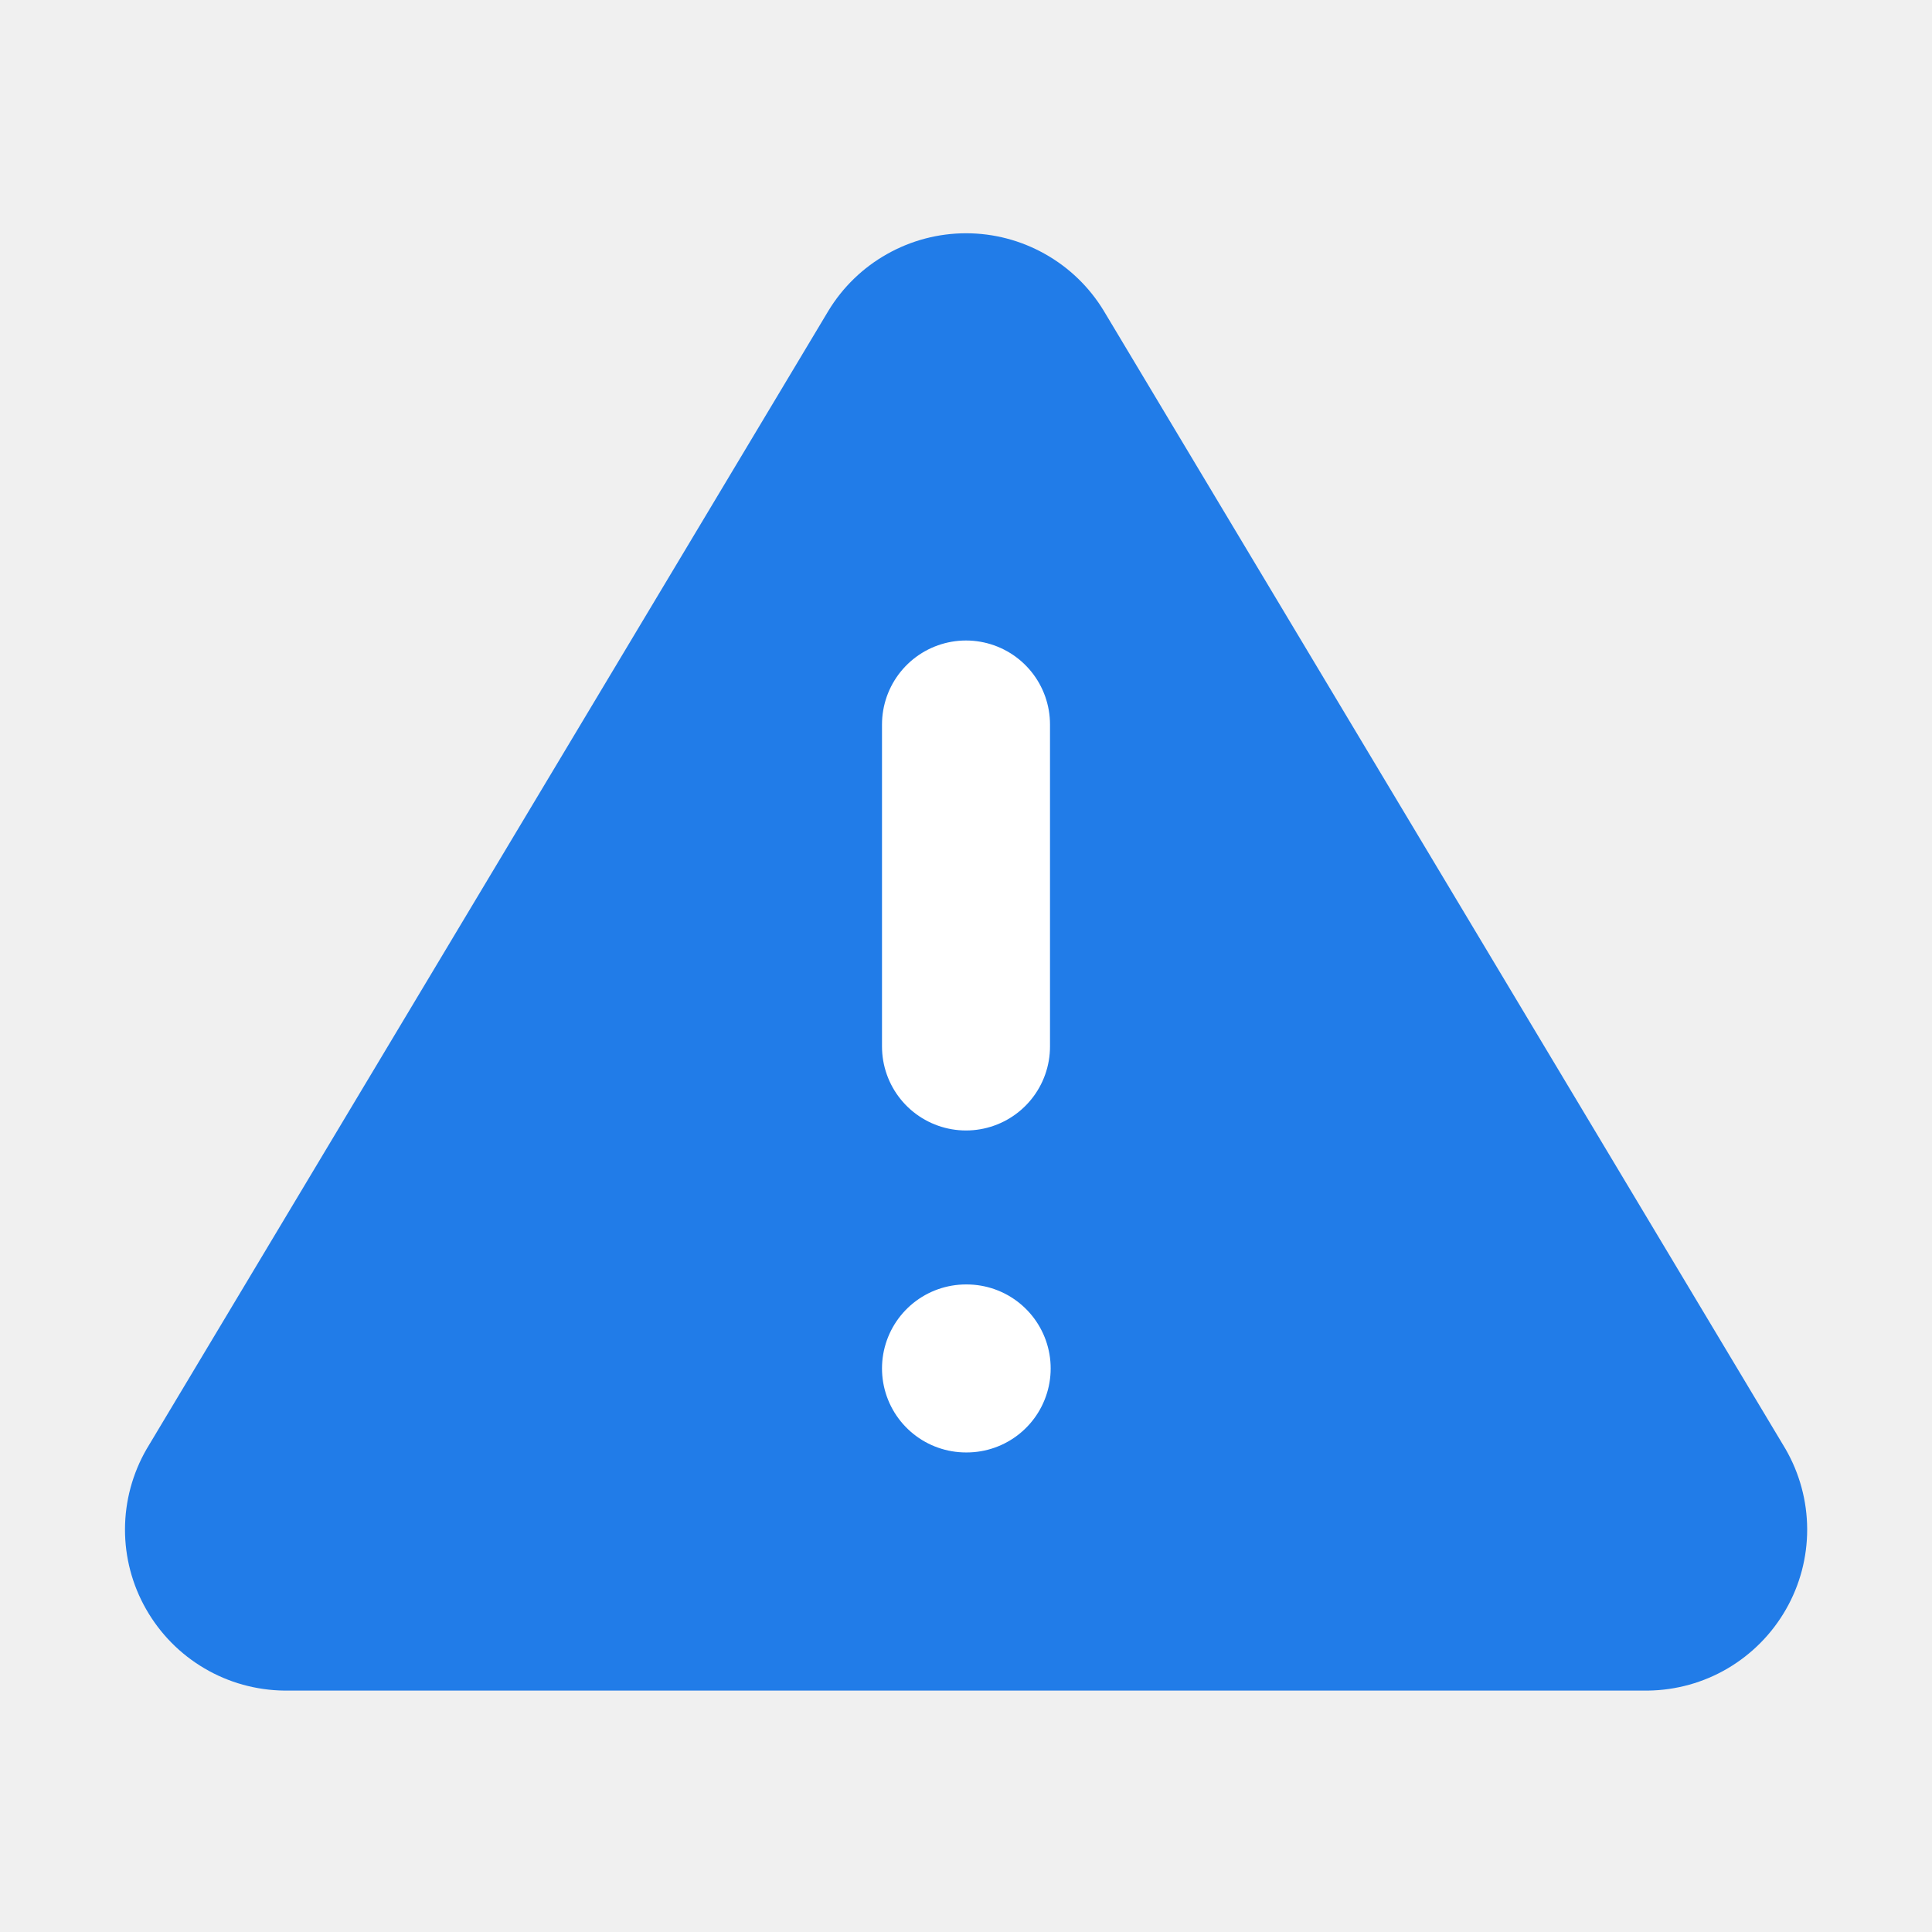
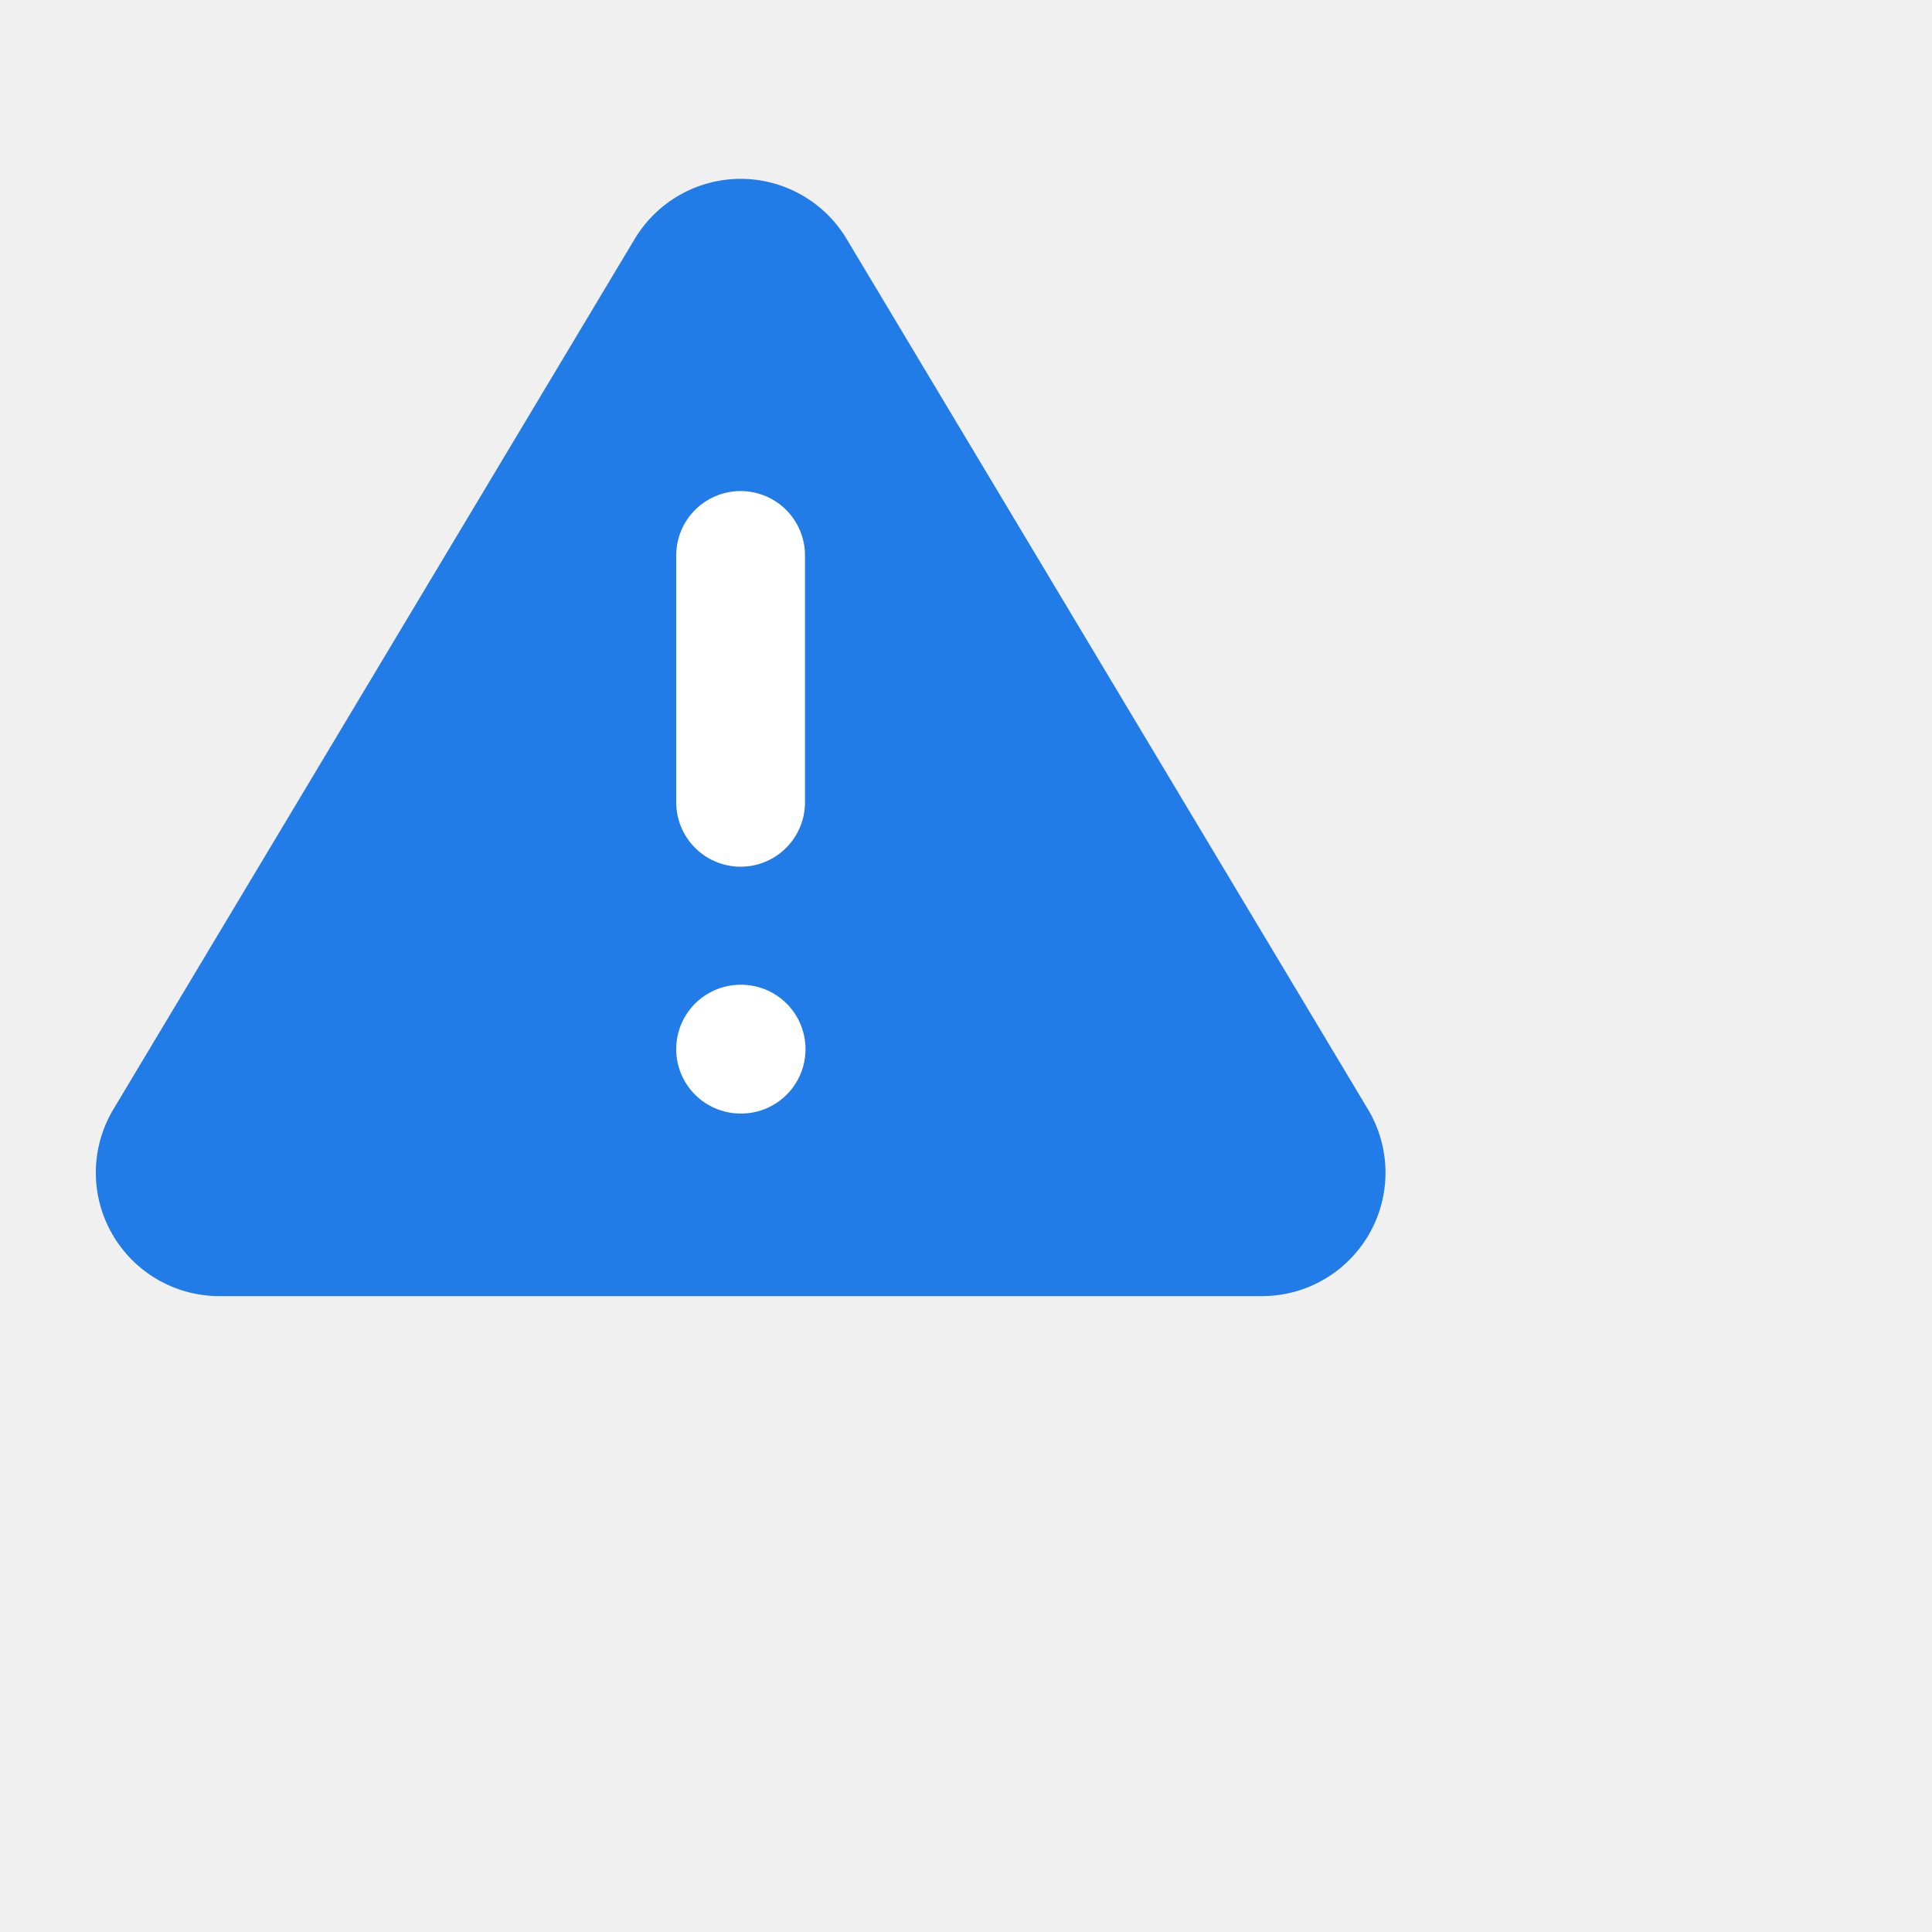
- <svg xmlns="http://www.w3.org/2000/svg" width="23" height="23" viewBox="0 0 23 23" fill="none">
+ <svg xmlns="http://www.w3.org/2000/svg" width="30" height="30" viewBox="0 0 30 30" fill="none">
  <path d="M9.862 3.7L1.745 17.251C1.578 17.541 1.489 17.869 1.488 18.204C1.487 18.539 1.574 18.868 1.74 19.158C1.906 19.449 2.144 19.691 2.433 19.861C2.721 20.031 3.049 20.122 3.384 20.126H19.618C19.953 20.122 20.281 20.031 20.569 19.861C20.857 19.691 21.096 19.449 21.262 19.158C21.428 18.868 21.515 18.539 21.514 18.204C21.513 17.869 21.424 17.541 21.257 17.251L13.14 3.7C12.969 3.418 12.728 3.185 12.441 3.024C12.154 2.862 11.83 2.777 11.501 2.777C11.172 2.777 10.848 2.862 10.561 3.024C10.274 3.185 10.033 3.418 9.862 3.7V3.7Z" fill="#217CE8" />
  <path d="M11.5 8.625V12.458" stroke="white" stroke-width="2" stroke-linecap="round" stroke-linejoin="round" />
  <path d="M11.5 16.291H11.508" stroke="white" stroke-width="2" stroke-linecap="round" stroke-linejoin="round" />
</svg>
